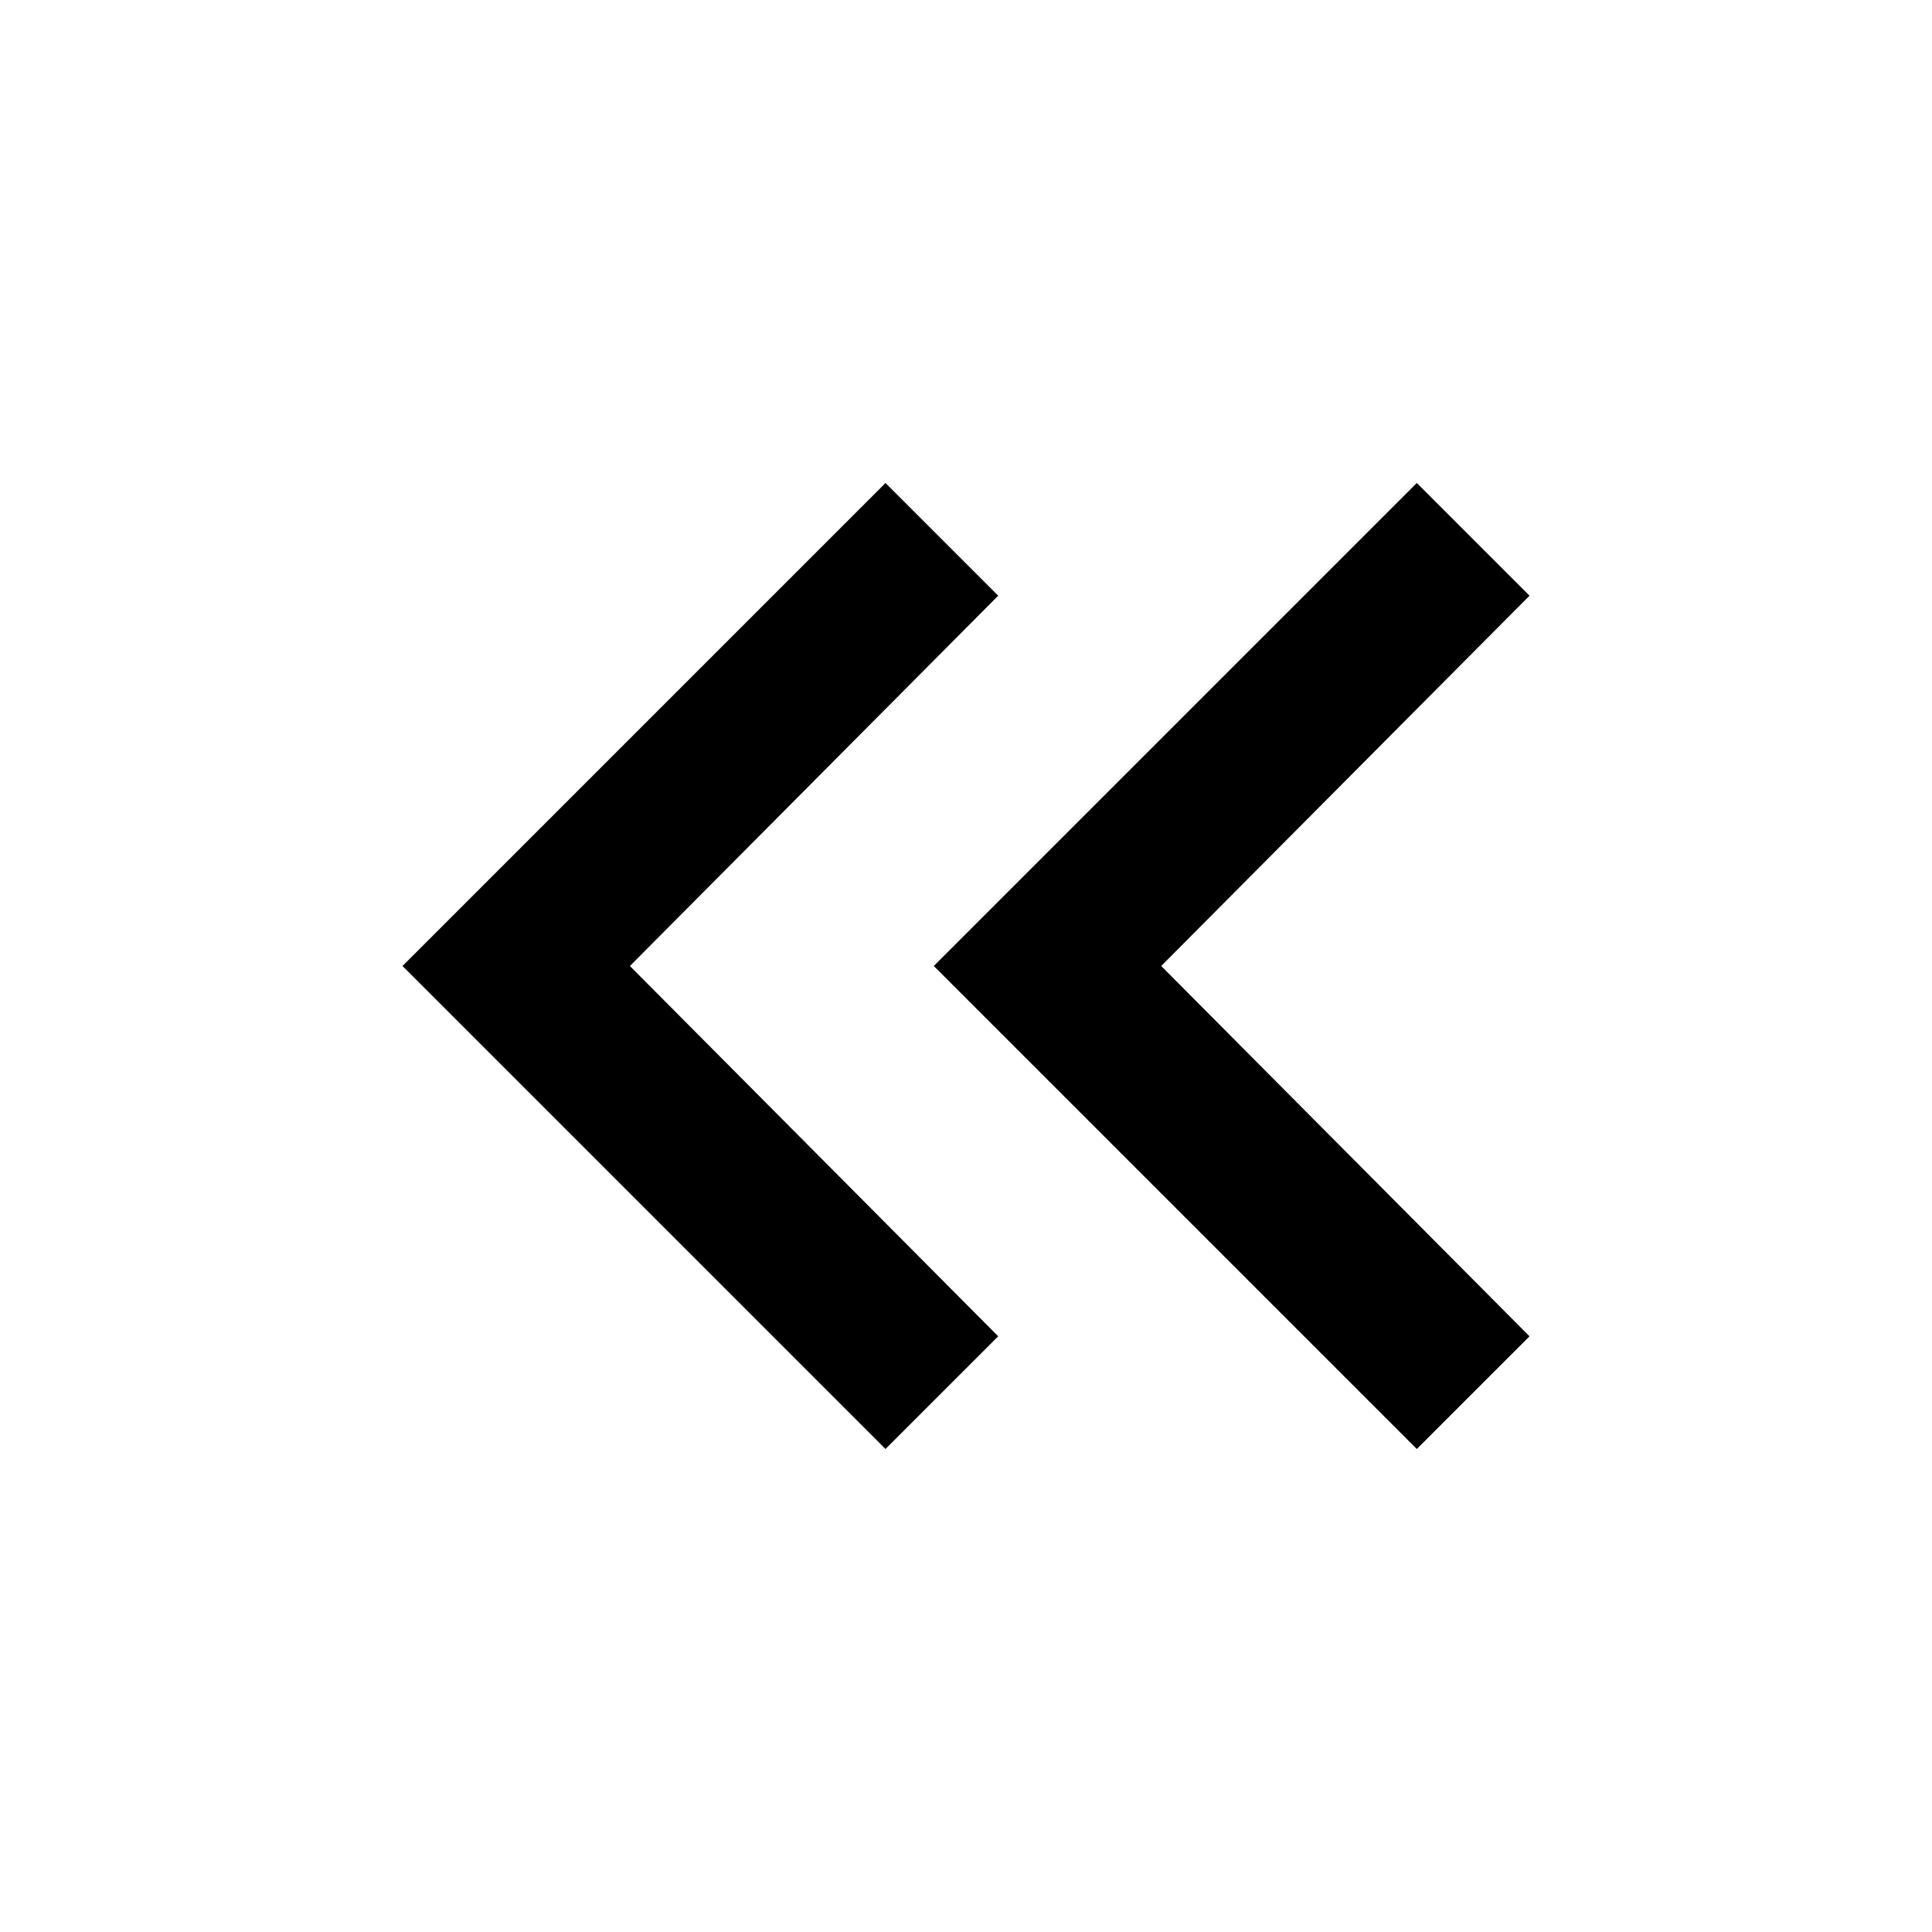
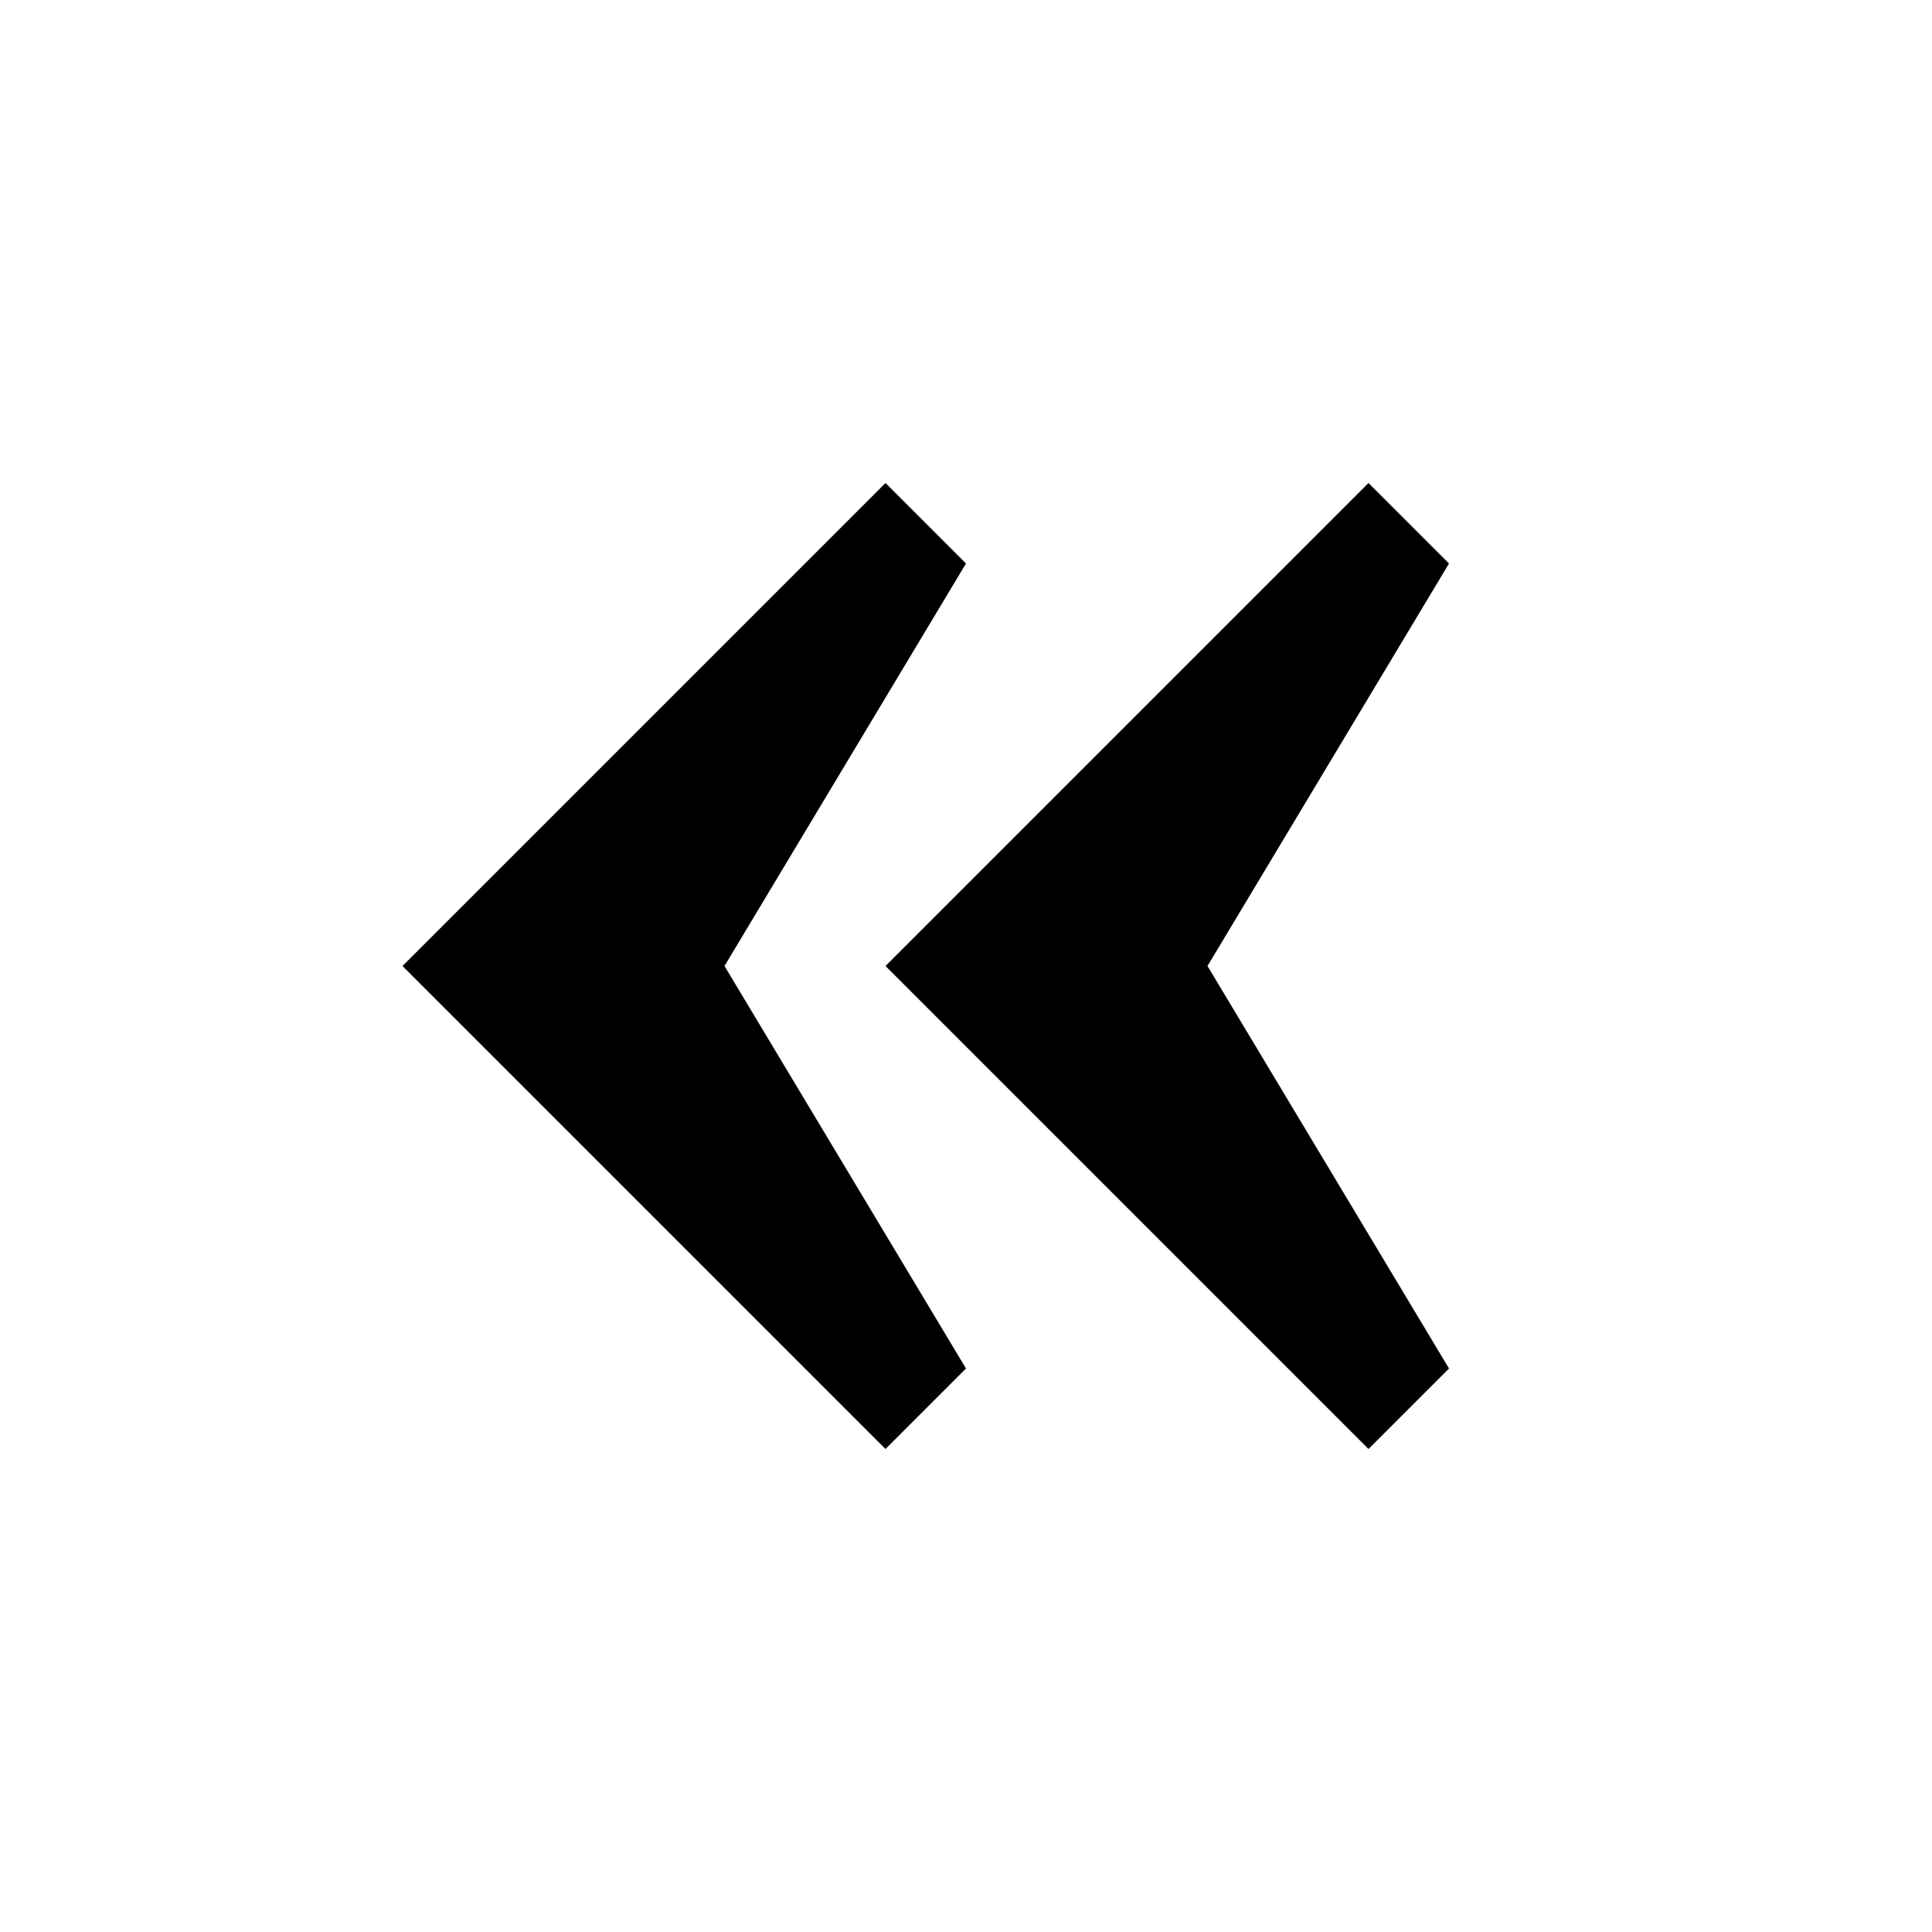
<svg xmlns="http://www.w3.org/2000/svg" width="24" height="24" viewBox="0 0 24 24" fill="none">
-   <path d="M11 18L5 12L11 6L12.4 7.4L7.825 12L12.4 16.6L11 18ZM17.6 18L11.6 12L17.6 6L19 7.4L14.425 12L19 16.6L17.6 18Z" fill="black" />
+   <path d="M11 6L5 12L11 18L12 17L9 12L12 7L11 6Z" fill="black" />
+   <path d="M17 6L11 12L17 18L18 17L15 12L18 7L17 6Z" fill="black" />
</svg>
